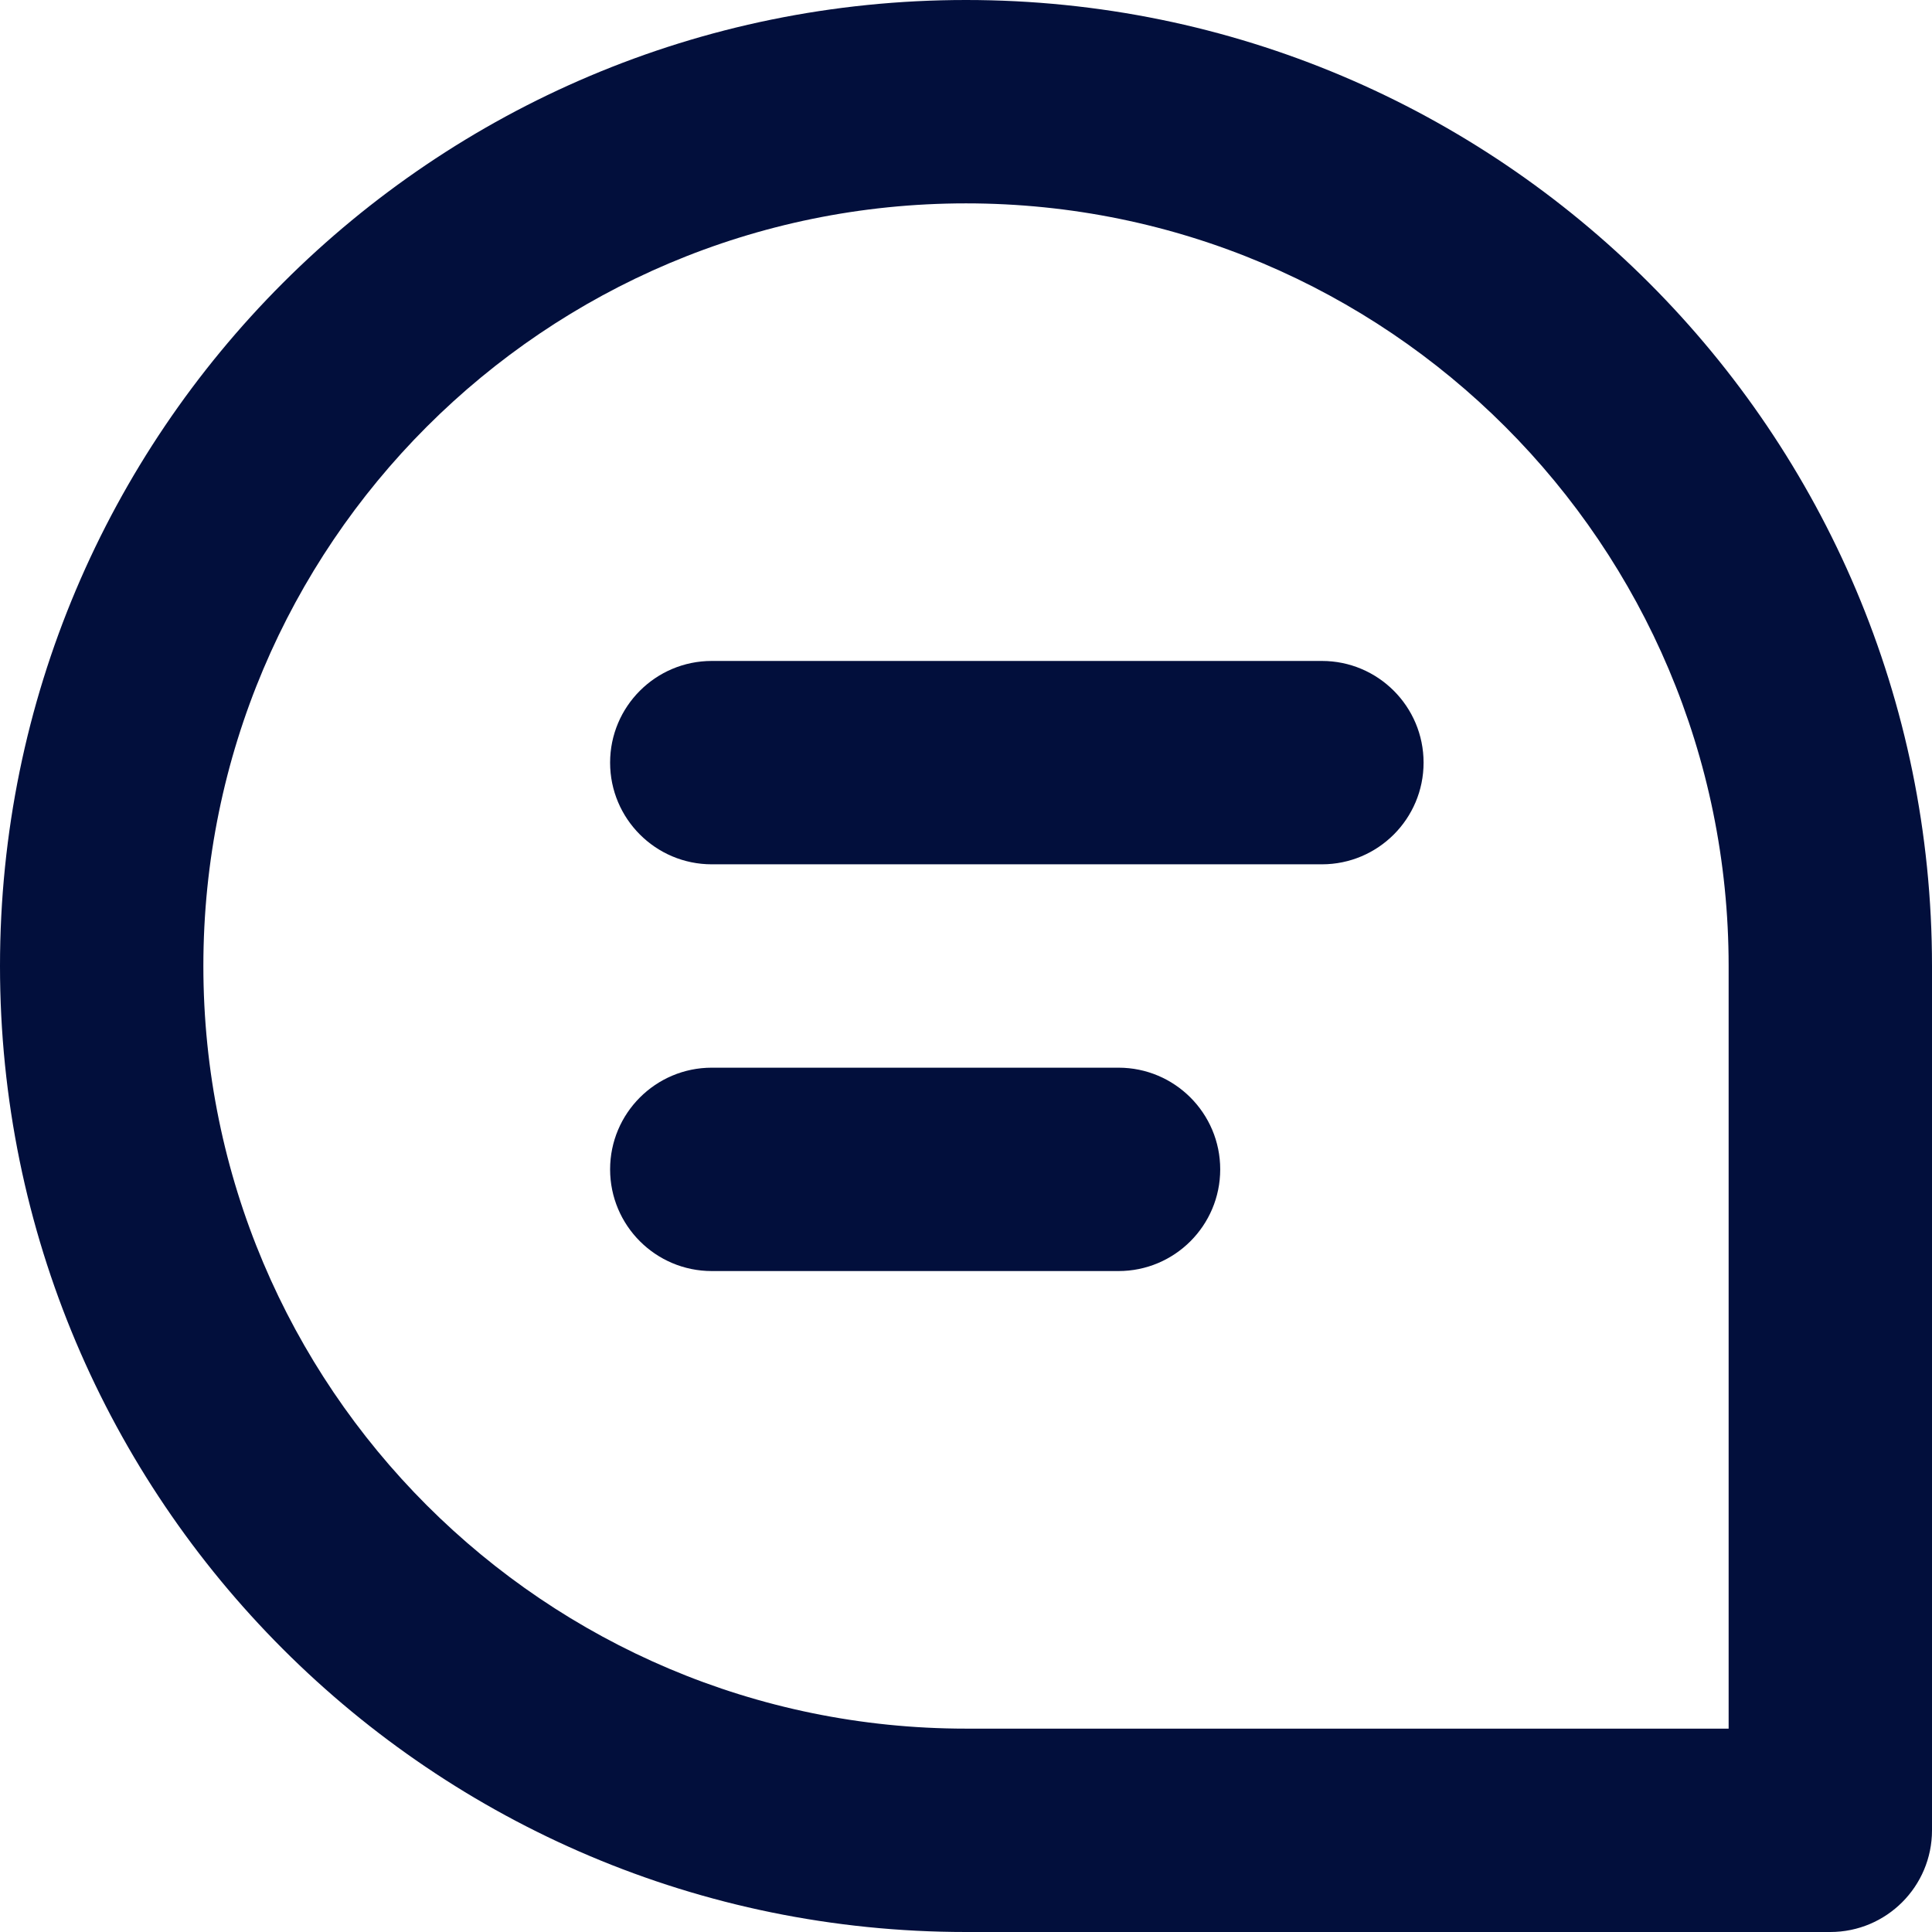
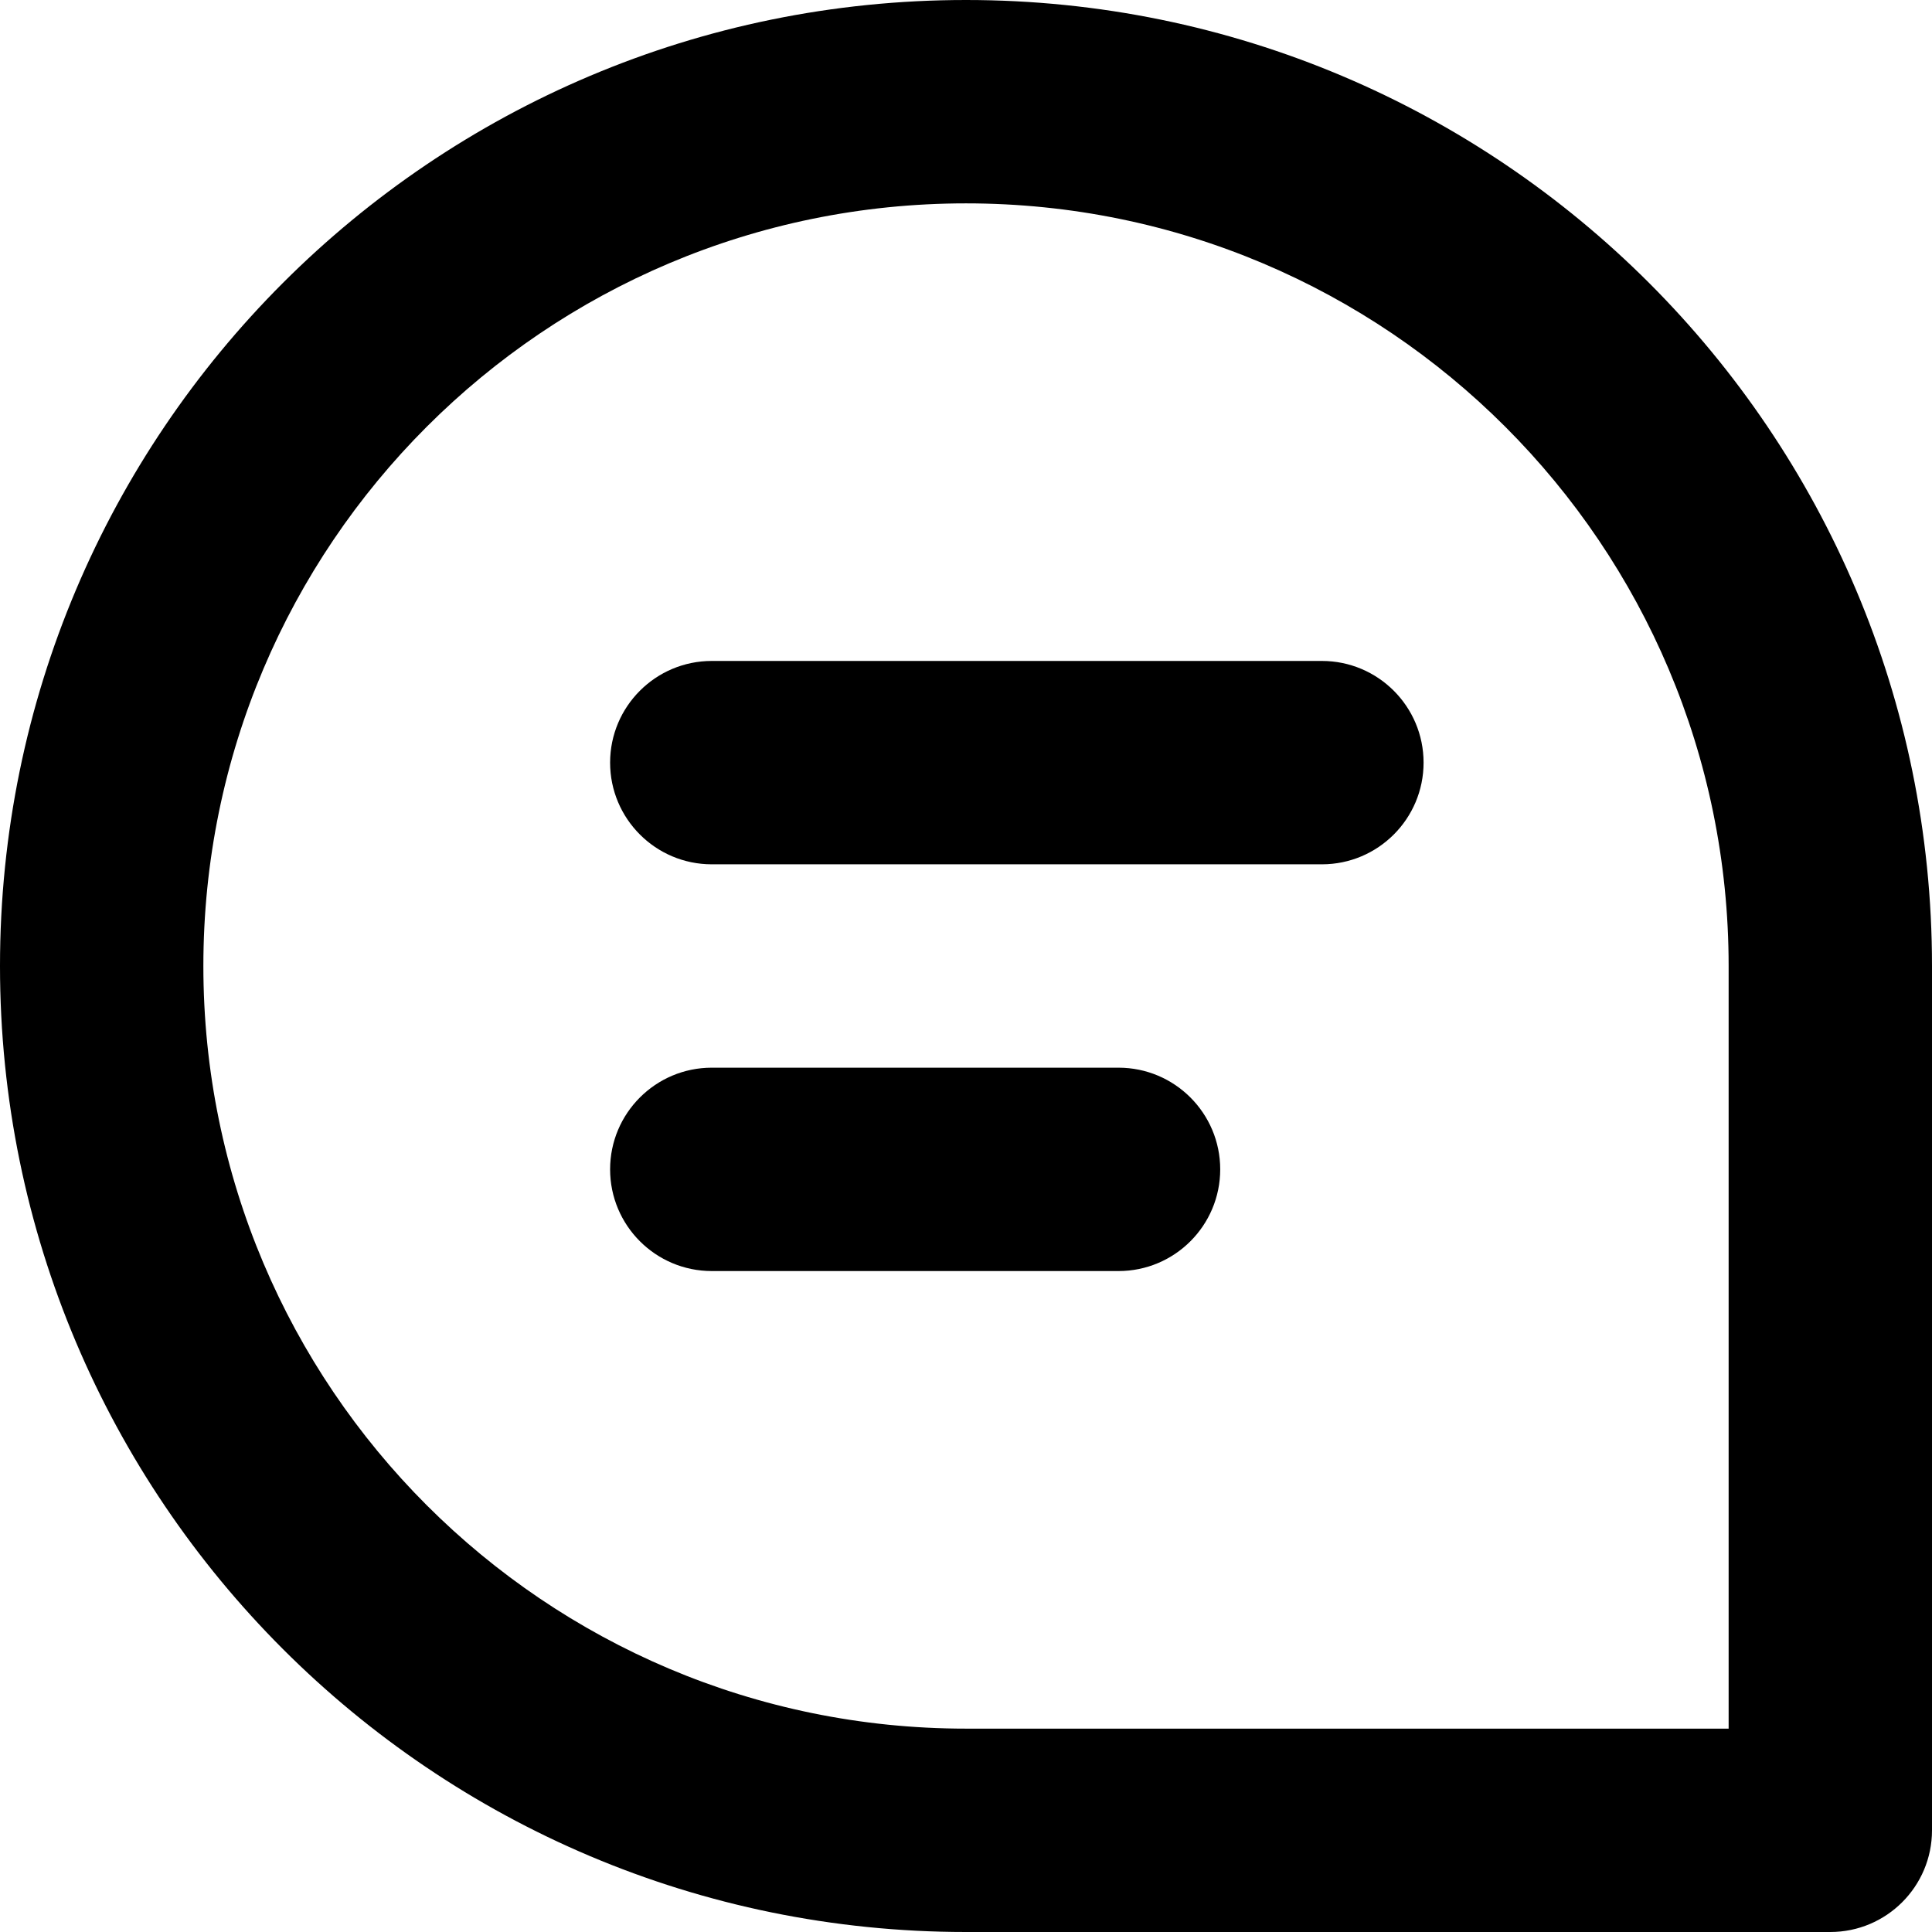
<svg xmlns="http://www.w3.org/2000/svg" width="19" height="19" viewBox="0 0 19 19" fill="none">
-   <path d="M17 9.5C17 5.358 13.642 2 9.5 2C5.358 2 2 5.358 2 9.5C2 13.642 5.358 17 9.5 17H17V9.5ZM11 10.5C11.552 10.5 12 10.948 12 11.5C12 12.052 11.552 12.5 11 12.5H7C6.448 12.5 6 12.052 6 11.5C6 10.948 6.448 10.5 7 10.5H11ZM13 6.5C13.552 6.5 14 6.948 14 7.5C14 8.052 13.552 8.5 13 8.5H7C6.448 8.5 6 8.052 6 7.5C6 6.948 6.448 6.5 7 6.5H13ZM19 18C19 18.552 18.552 19 18 19H9.5C4.253 19 0 14.747 0 9.5C0 4.253 4.253 0 9.5 0C14.747 0 19 4.253 19 9.5V18Z" fill="#020F3C" />
+   <path d="M17 9.5C17 5.358 13.642 2 9.5 2C5.358 2 2 5.358 2 9.5C2 13.642 5.358 17 9.5 17H17V9.5ZM11 10.5C11.552 10.5 12 10.948 12 11.5C12 12.052 11.552 12.5 11 12.5H7C6.448 12.5 6 12.052 6 11.5C6 10.948 6.448 10.5 7 10.5H11ZM13 6.5C13.552 6.5 14 6.948 14 7.5C14 8.052 13.552 8.5 13 8.5H7C6.448 8.5 6 8.052 6 7.5C6 6.948 6.448 6.5 7 6.5H13ZM19 18C19 18.552 18.552 19 18 19H9.5C4.253 19 0 14.747 0 9.5C0 4.253 4.253 0 9.5 0C14.747 0 19 4.253 19 9.5V18Z" fill="currentColor" />
</svg>
